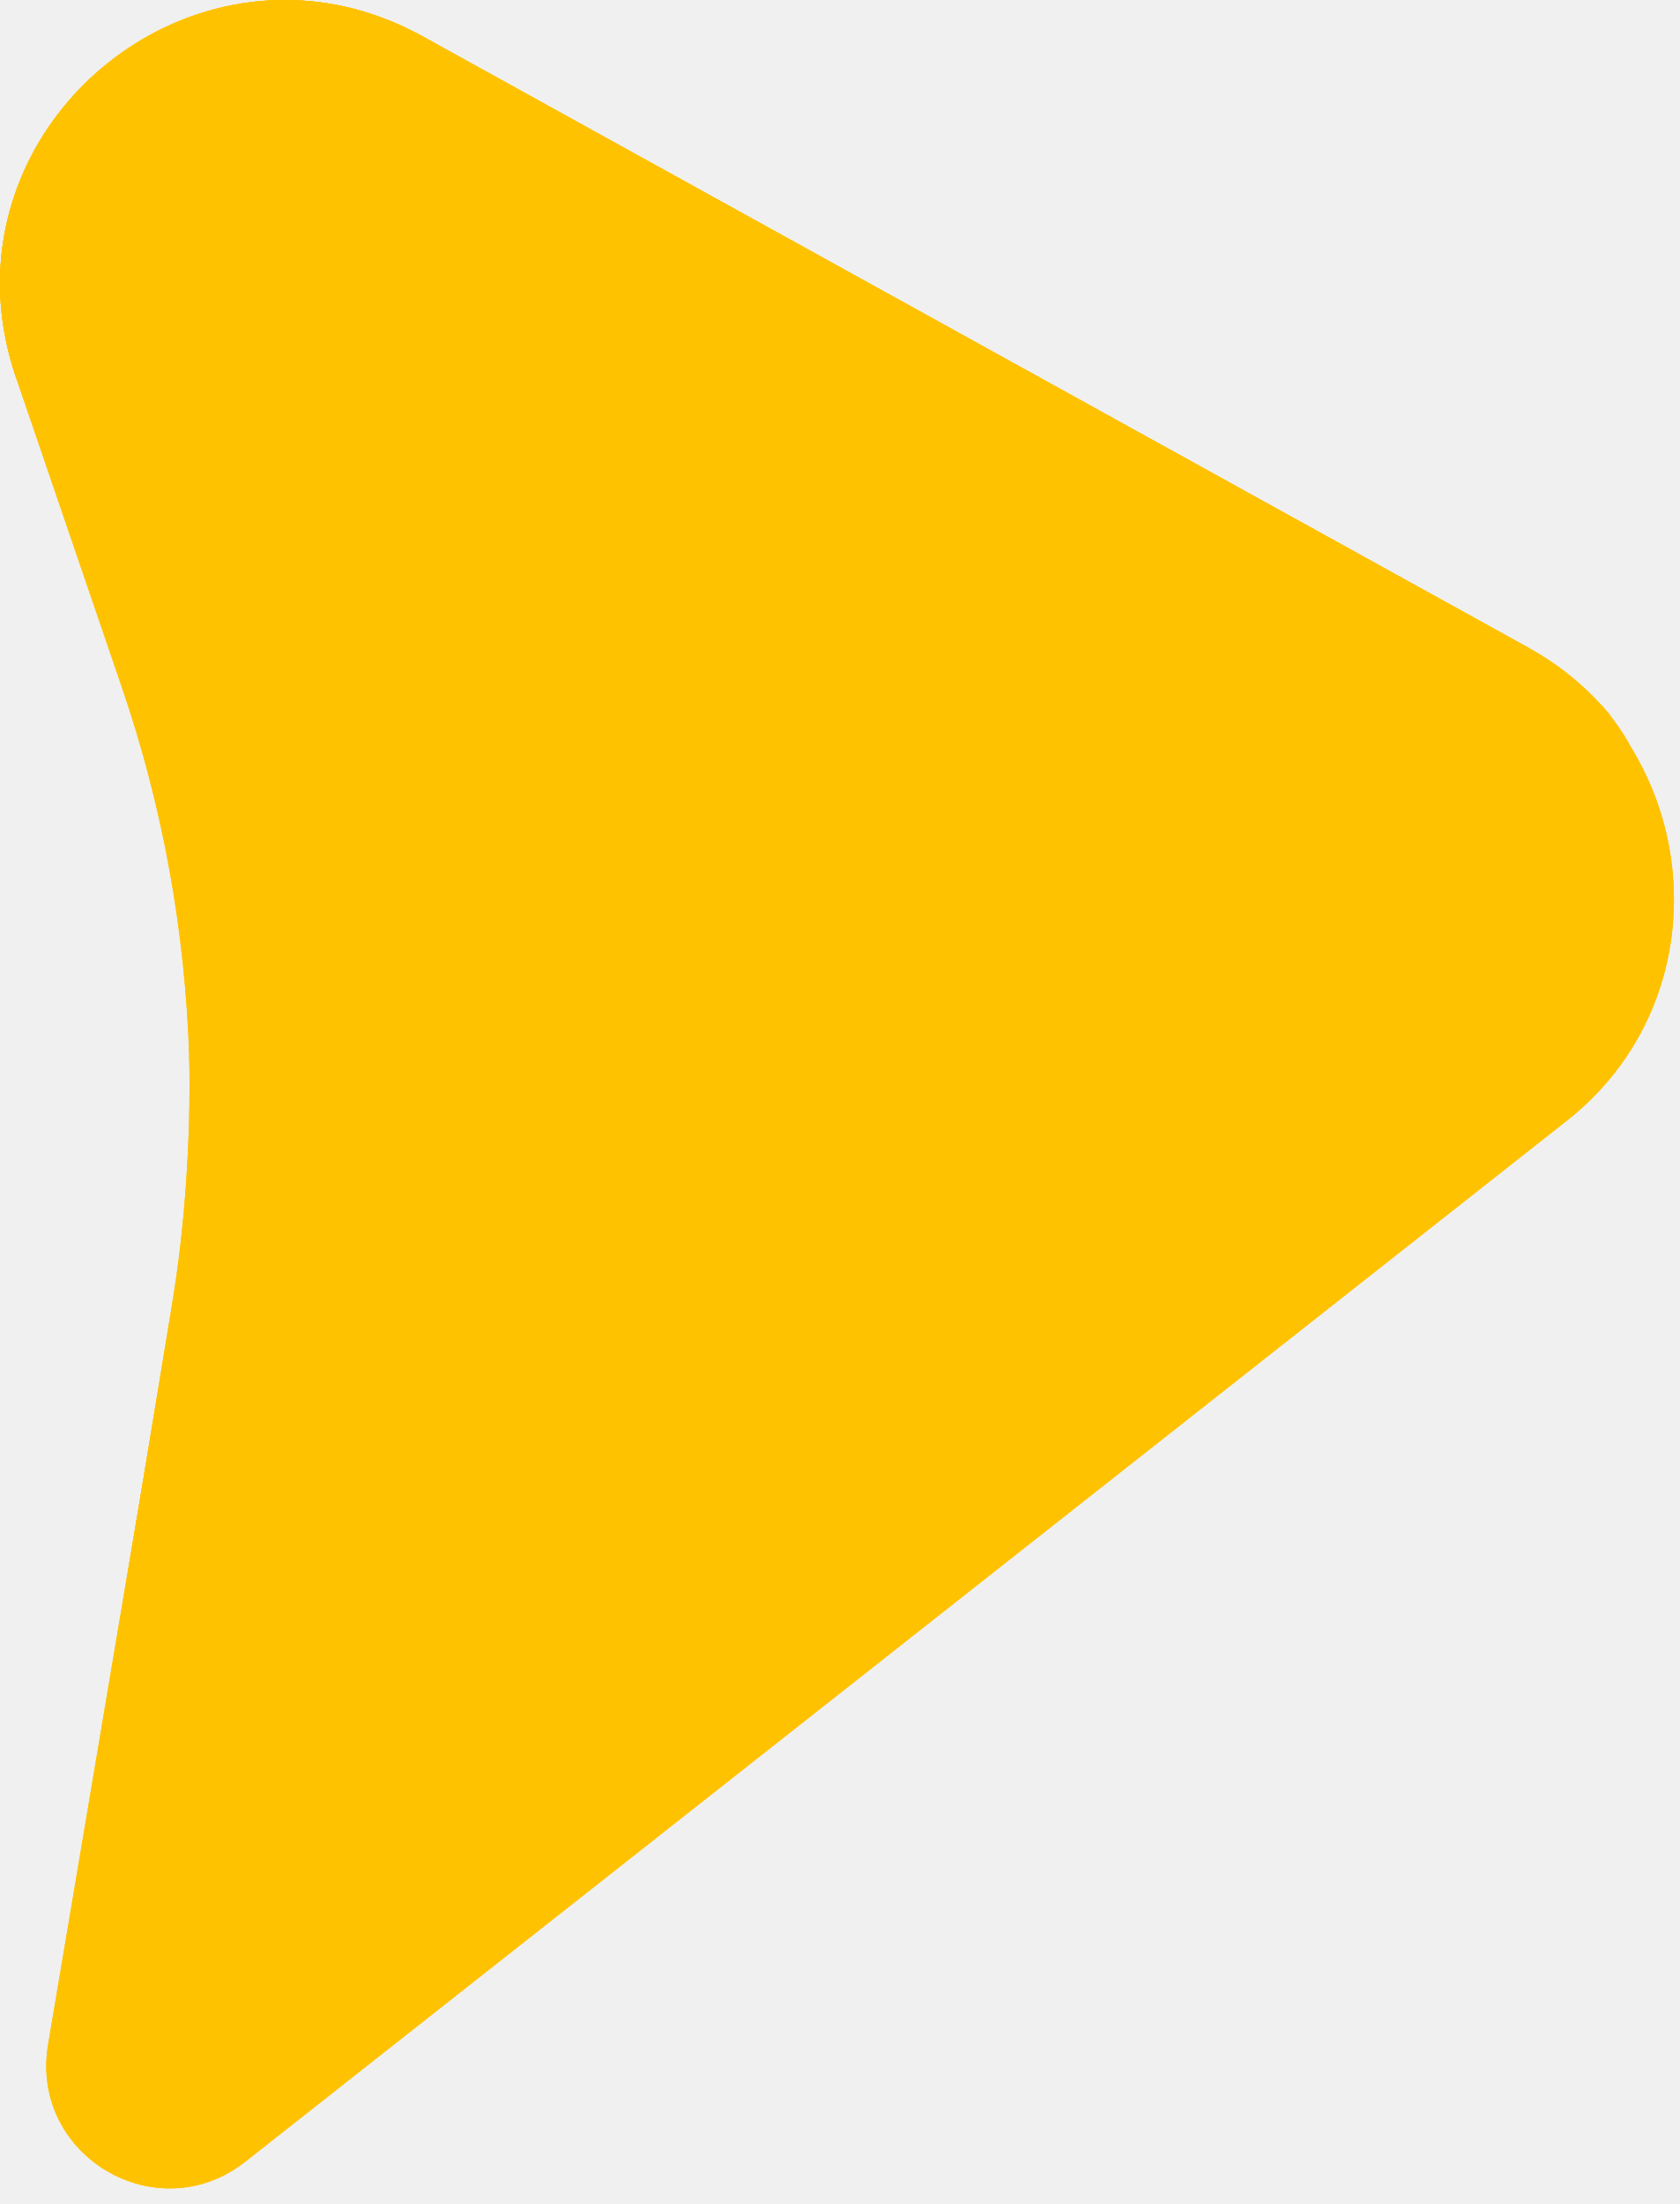
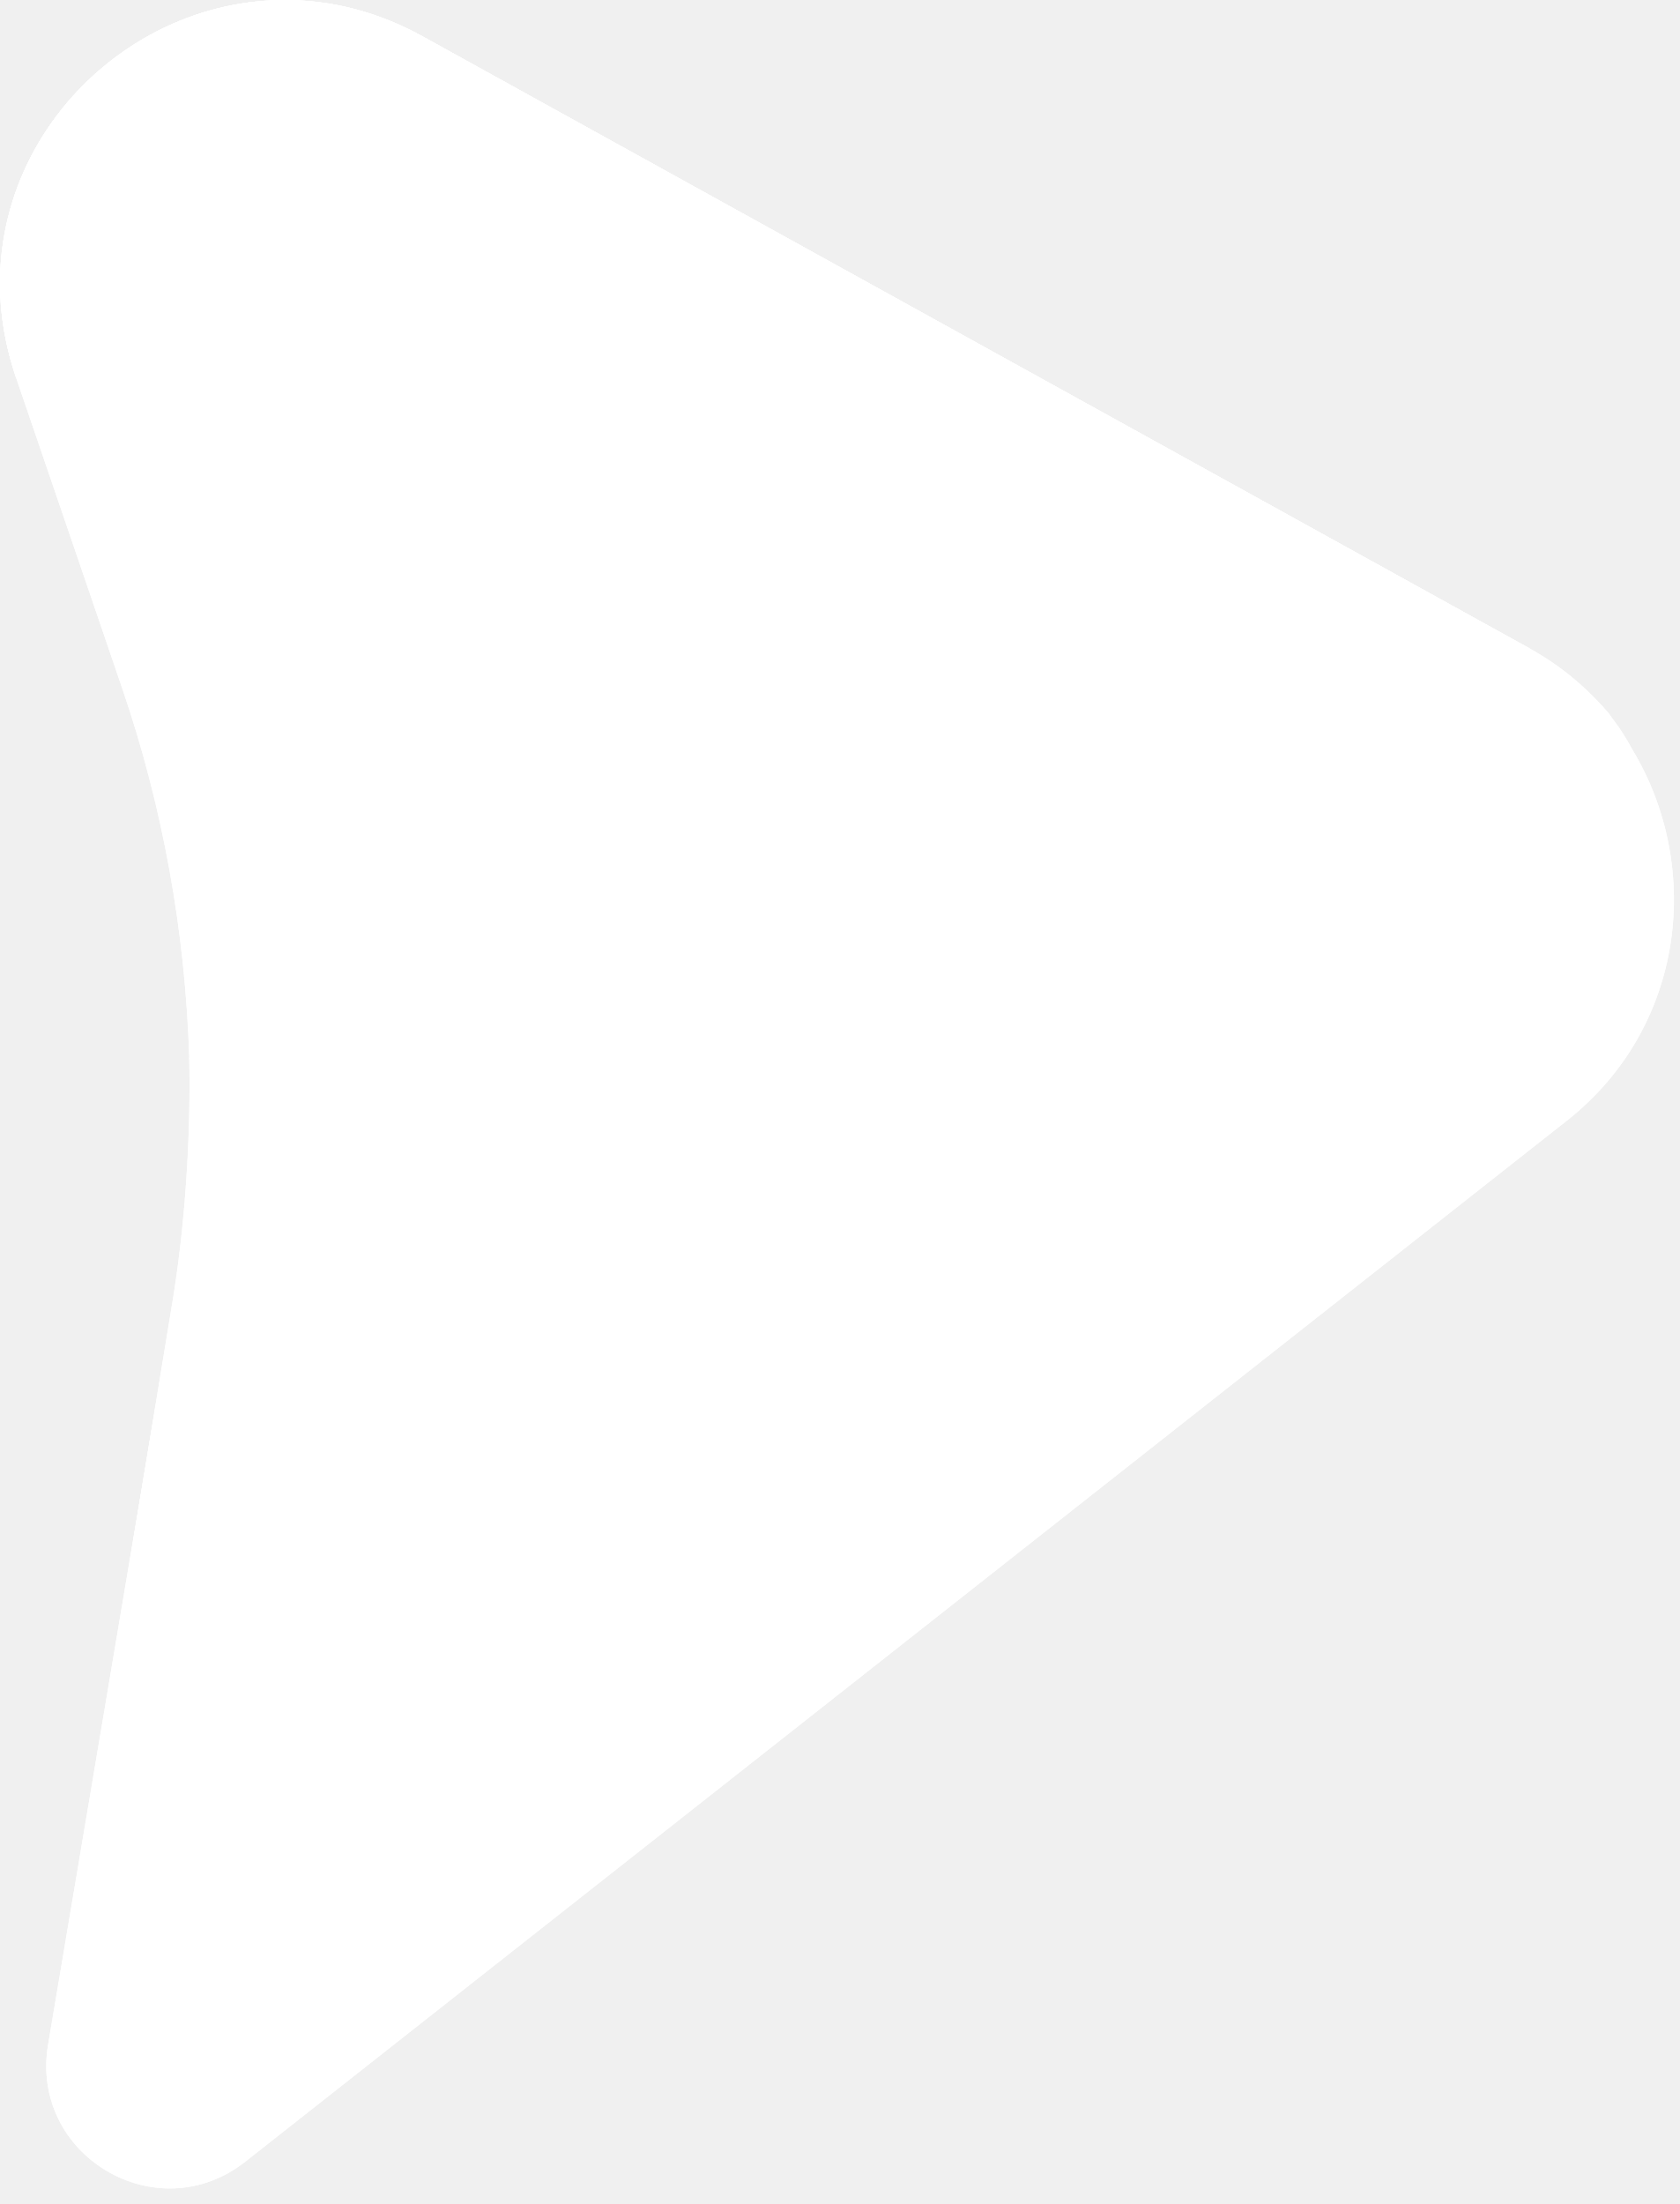
<svg xmlns="http://www.w3.org/2000/svg" width="77" height="101" viewBox="0 0 77 101" fill="none">
-   <path fill-rule="evenodd" clip-rule="evenodd" d="M8.703 50.22C8.703 53.44 8.433 56.66 7.903 59.86L2.203 93.7C1.353 98.78 7.193 102.25 11.243 99.06L71.823 51.35C77.273 47.05 78.053 39.65 74.783 34.29C56.723 46.9 38.753 50.95 16.973 50.67C14.193 50.64 11.433 50.48 8.703 50.22Z" fill="#FFC200" />
-   <mask id="mask0_477_9971" style="mask-type:luminance" maskUnits="userSpaceOnUse" x="2" y="34" width="75" height="67">
+   <path fill-rule="evenodd" clip-rule="evenodd" d="M8.703 50.22C8.703 53.44 8.433 56.66 7.903 59.86L2.203 93.7C1.353 98.78 7.193 102.25 11.243 99.06L71.823 51.35C77.273 47.05 78.053 39.65 74.783 34.29C56.723 46.9 38.753 50.95 16.973 50.67C14.193 50.64 11.433 50.48 8.703 50.22Z" fill="white" />
+   <mask id="mask0_541_2" style="mask-type:luminance" maskUnits="userSpaceOnUse" x="2" y="34" width="75" height="67">
    <path d="M8.703 50.22C8.703 53.44 8.433 56.66 7.903 59.86L2.203 93.7C1.353 98.78 7.193 102.25 11.243 99.06L71.823 51.35C77.273 47.05 78.053 39.65 74.783 34.29C56.723 46.9 38.753 50.95 16.973 50.67C14.193 50.64 11.433 50.48 8.703 50.22Z" fill="white" />
  </mask>
-   <g mask="url(#mask0_477_9971)">
-     <path d="M78.064 34.28H1.354V102.23H78.064V34.28Z" fill="#FFC200" />
+   <g mask="url(#mask0_541_2)">
+     <path d="M78.064 34.28H1.354V102.23H78.064V34.28Z" fill="white" />
  </g>
-   <path fill-rule="evenodd" clip-rule="evenodd" d="M8.673 48.47C8.753 52.12 8.483 56.22 7.873 59.85L5.903 71.83C6.403 72.83 7.013 73.78 7.763 74.66C10.453 77.84 14.363 79.55 18.493 79.68C32.723 80.15 57.943 58.68 57.943 58.68L70.103 49.1C76.203 44.3 77.743 37.17 73.393 32.31C70.913 33.99 68.343 35.57 65.643 37.03C55.763 42.39 51.493 43.15 41.533 46C32.083 48.69 19.873 49.15 8.673 48.47Z" fill="#FFC200" />
-   <mask id="mask1_477_9971" style="mask-type:luminance" maskUnits="userSpaceOnUse" x="5" y="32" width="71" height="48">
+   <path fill-rule="evenodd" clip-rule="evenodd" d="M8.673 48.47C8.753 52.12 8.483 56.22 7.873 59.85L5.903 71.83C6.403 72.83 7.013 73.78 7.763 74.66C10.453 77.84 14.363 79.55 18.493 79.68C32.723 80.15 57.943 58.68 57.943 58.68L70.103 49.1C76.203 44.3 77.743 37.17 73.393 32.31C70.913 33.99 68.343 35.57 65.643 37.03C55.763 42.39 51.493 43.15 41.533 46C32.083 48.69 19.873 49.15 8.673 48.47Z" fill="white" />
+   <mask id="mask1_541_2" style="mask-type:luminance" maskUnits="userSpaceOnUse" x="5" y="32" width="71" height="48">
    <path d="M8.673 48.47C8.753 52.12 8.483 56.22 7.873 59.85L5.903 71.83C6.403 72.83 7.013 73.78 7.763 74.66C10.453 77.84 14.363 79.55 18.493 79.68C32.723 80.15 57.943 58.68 57.943 58.68L70.103 49.1C76.203 44.3 77.743 37.17 73.393 32.31C70.913 33.99 68.343 35.57 65.643 37.03C55.763 42.39 51.493 43.15 41.533 46C32.083 48.69 19.873 49.15 8.673 48.47Z" fill="white" />
  </mask>
-   <g mask="url(#mask1_477_9971)">
-     <path d="M77.753 32.31H5.913V80.15H77.753V32.31Z" fill="#FFC200" />
+   <g mask="url(#mask1_541_2)">
+     <path d="M77.753 32.31H5.913V80.15H77.753V32.31Z" fill="white" />
  </g>
-   <path fill-rule="evenodd" clip-rule="evenodd" d="M0.734 17.3L5.594 31.52C7.464 36.98 8.494 42.7 8.674 48.46V48.51C8.964 50.96 11.914 67.47 43.424 57.71C62.064 51.94 79.544 42.11 73.774 32.74C72.774 31.55 71.544 30.5 70.064 29.69L19.374 1.67C17.284 0.52 15.134 0 13.054 0C4.754 0 -2.346 8.27 0.734 17.3Z" fill="#FFC200" />
-   <mask id="mask2_477_9971" style="mask-type:luminance" maskUnits="userSpaceOnUse" x="0" y="0" width="75" height="61">
+   <path fill-rule="evenodd" clip-rule="evenodd" d="M0.734 17.3L5.594 31.52C7.464 36.98 8.494 42.7 8.674 48.46V48.51C8.964 50.96 11.914 67.47 43.424 57.71C62.064 51.94 79.544 42.11 73.774 32.74C72.774 31.55 71.544 30.5 70.064 29.69L19.374 1.67C17.284 0.52 15.134 0 13.054 0C4.754 0 -2.346 8.27 0.734 17.3Z" fill="white" />
+   <mask id="mask2_541_2" style="mask-type:luminance" maskUnits="userSpaceOnUse" x="0" y="0" width="75" height="61">
    <path d="M0.734 17.3L5.594 31.52C7.464 36.98 8.494 42.7 8.674 48.46V48.51C8.964 50.96 11.914 67.47 43.424 57.71C62.064 51.94 79.544 42.11 73.774 32.74C72.774 31.55 71.544 30.5 70.064 29.69L19.374 1.67C17.284 0.52 15.134 0 13.054 0C4.754 0 -2.346 8.27 0.734 17.3Z" fill="white" />
  </mask>
-   <g mask="url(#mask2_477_9971)">
-     <path d="M79.544 0H-2.346V67.47H79.544V0Z" fill="#FFC200" />
+   <g mask="url(#mask2_541_2)">
+     <path d="M79.544 0H-2.346V67.47H79.544V0Z" fill="white" />
  </g>
-   <path fill-rule="evenodd" clip-rule="evenodd" d="M0.734 17.3C26.224 58.47 79.694 41.88 70.064 29.69L19.374 1.67C17.284 0.51 15.134 0 13.054 0C4.754 0 -2.346 8.27 0.734 17.3Z" fill="#FFC200" />
-   <mask id="mask3_477_9971" style="mask-type:luminance" maskUnits="userSpaceOnUse" x="0" y="0" width="72" height="44">
+   <path fill-rule="evenodd" clip-rule="evenodd" d="M0.734 17.3C26.224 58.47 79.694 41.88 70.064 29.69L19.374 1.67C17.284 0.51 15.134 0 13.054 0C4.754 0 -2.346 8.27 0.734 17.3Z" fill="white" />
+   <mask id="mask3_541_2" style="mask-type:luminance" maskUnits="userSpaceOnUse" x="0" y="0" width="72" height="44">
    <path d="M0.734 17.3C26.224 58.47 79.694 41.88 70.064 29.69L19.374 1.67C17.284 0.51 15.134 0 13.054 0C4.754 0 -2.346 8.27 0.734 17.3Z" fill="white" />
  </mask>
-   <g mask="url(#mask3_477_9971)">
-     <path d="M79.704 0H-2.346V58.47H79.704V0Z" fill="#FFC200" />
+   <g mask="url(#mask3_541_2)">
+     <path d="M79.704 0H-2.346V58.47H79.704V0Z" fill="white" />
  </g>
</svg>
